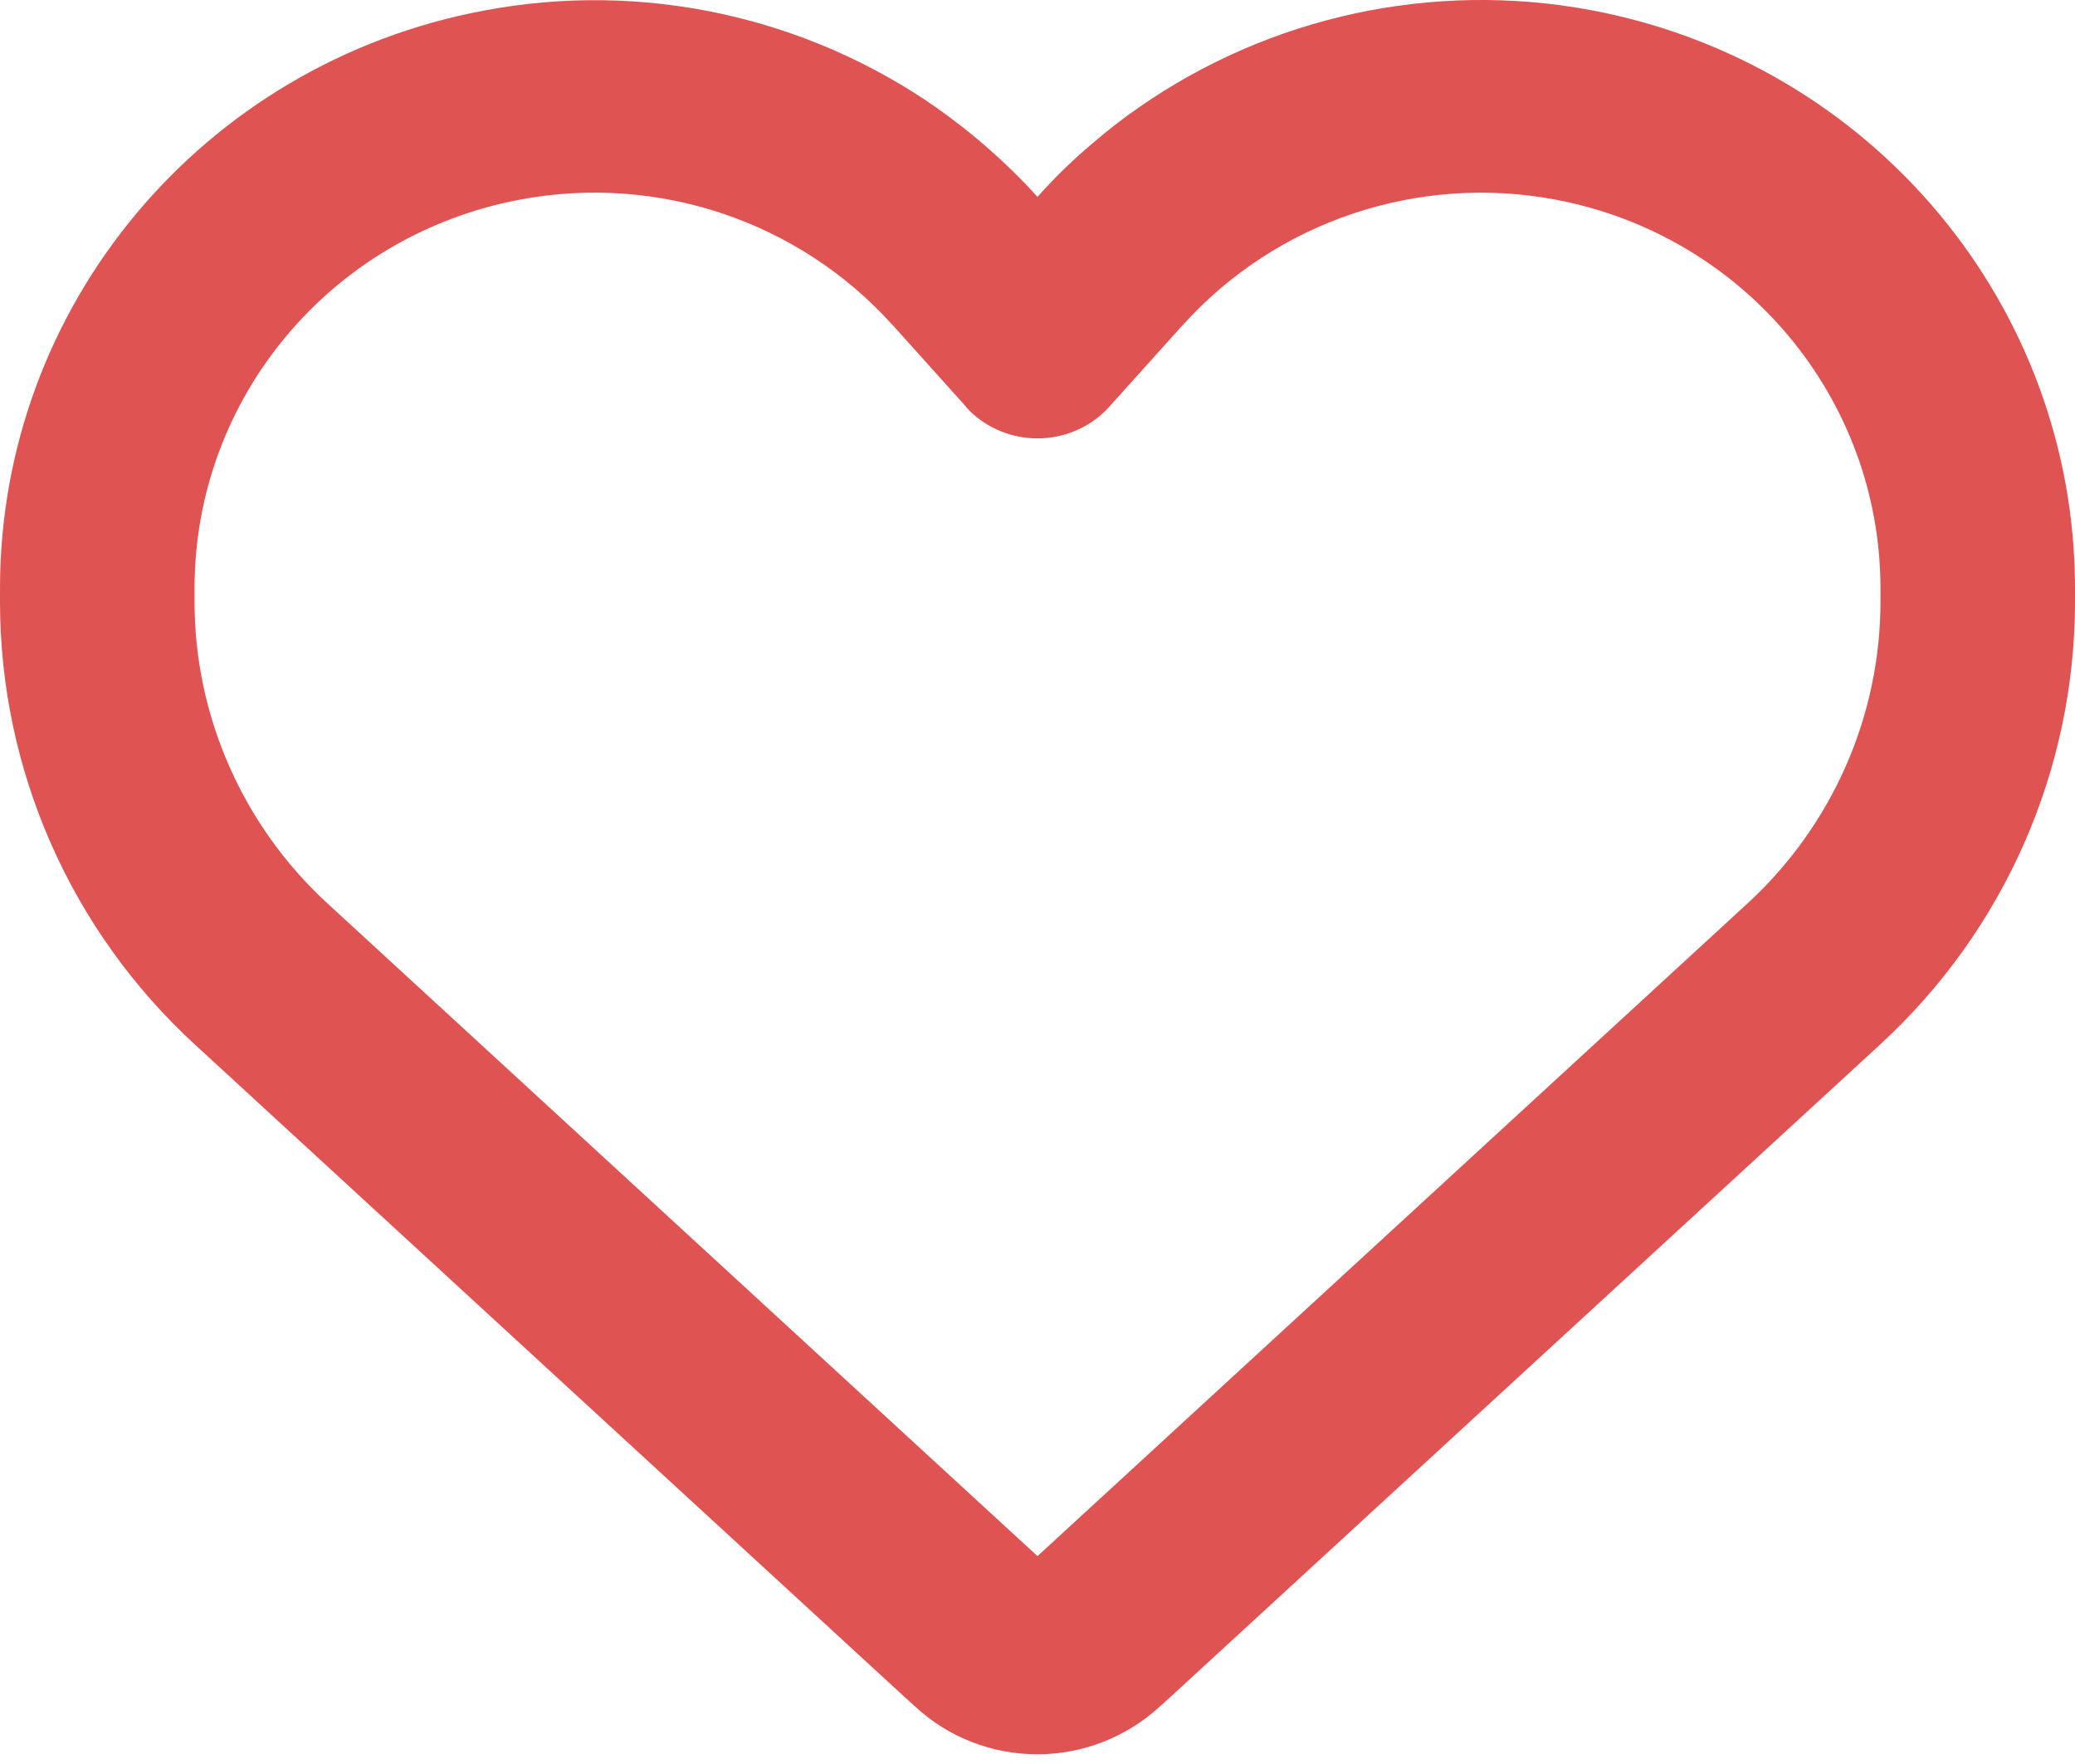
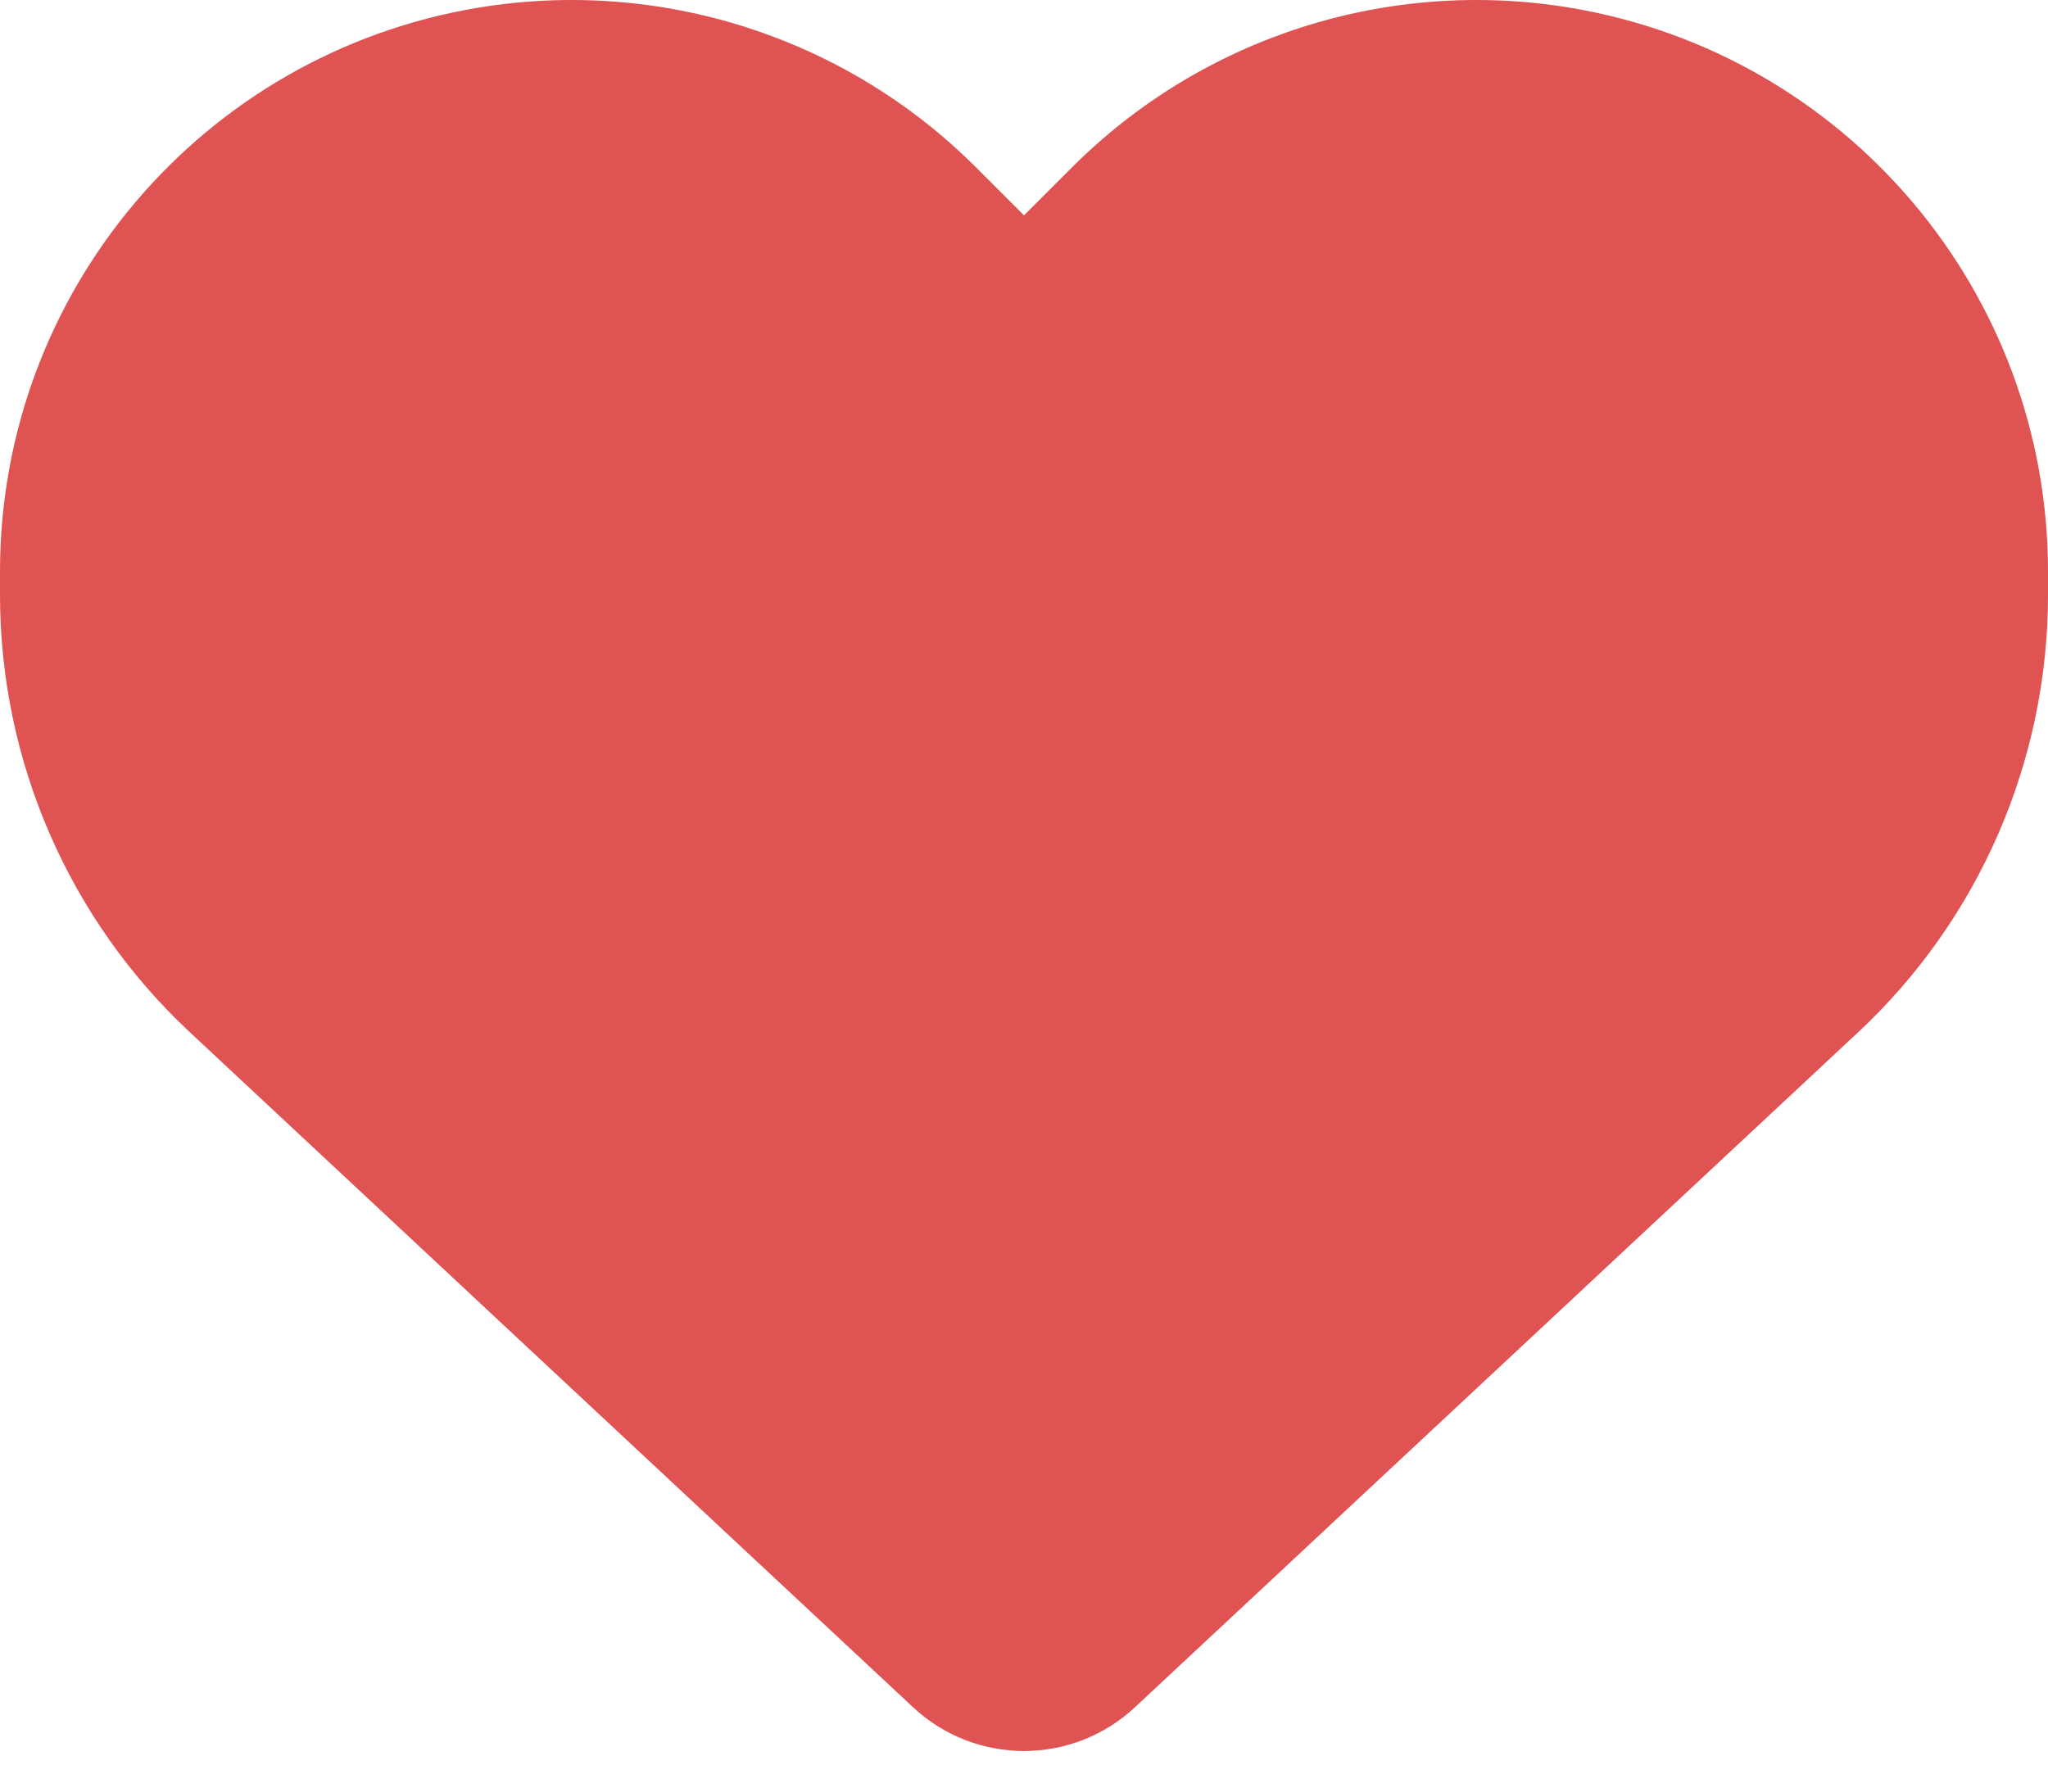
- <svg xmlns="http://www.w3.org/2000/svg" width="40" height="34" viewBox="0 0 40 34" fill="none">
-   <path d="M17.641 32.892L17.445 32.715L3.758 20.134C1.359 17.93 0 14.837 0 11.597V11.342C0 5.898 3.906 1.228 9.312 0.207C12.391 -0.381 15.539 0.323 18.047 2.071C18.75 2.566 19.406 3.138 20 3.795C20.328 3.424 20.68 3.084 21.055 2.767C21.344 2.519 21.641 2.287 21.953 2.071C24.461 0.323 27.609 -0.381 30.688 0.199C36.094 1.22 40 5.898 40 11.342V11.597C40 14.837 38.641 17.93 36.242 20.134L22.555 32.715L22.359 32.892C21.719 33.48 20.875 33.813 20 33.813C19.125 33.813 18.281 33.488 17.641 32.892ZM18.68 7.901C18.648 7.878 18.625 7.847 18.602 7.816L17.211 6.269L17.203 6.262C15.398 4.259 12.672 3.346 10.016 3.849C6.375 4.537 3.75 7.677 3.75 11.342V11.597C3.75 13.801 4.68 15.912 6.312 17.412L20 29.993L33.688 17.412C35.32 15.912 36.25 13.801 36.25 11.597V11.342C36.25 7.684 33.625 4.537 29.992 3.849C27.336 3.346 24.602 4.267 22.805 6.262C22.805 6.262 22.805 6.262 22.797 6.269C22.789 6.277 22.797 6.269 22.789 6.277L21.398 7.824C21.375 7.855 21.344 7.878 21.32 7.909C20.969 8.257 20.492 8.45 20 8.45C19.508 8.45 19.031 8.257 18.68 7.909V7.901Z" fill="#E05353" />
+ <svg xmlns="http://www.w3.org/2000/svg" width="40" height="35" viewBox="0 0 40 35" fill="none">
+   <path d="M3.719 20.176L17.836 33.355C18.422 33.902 19.195 34.207 20 34.207C20.805 34.207 21.578 33.902 22.164 33.355L36.281 20.176C38.656 17.965 40 14.863 40 11.621V11.168C40 5.707 36.055 1.051 30.672 0.152C27.109 -0.441 23.484 0.723 20.938 3.269L20 4.207L19.062 3.269C16.516 0.723 12.891 -0.441 9.328 0.152C3.945 1.051 0 5.707 0 11.168V11.621C0 14.863 1.344 17.965 3.719 20.176Z" fill="#E05353" />
</svg>
